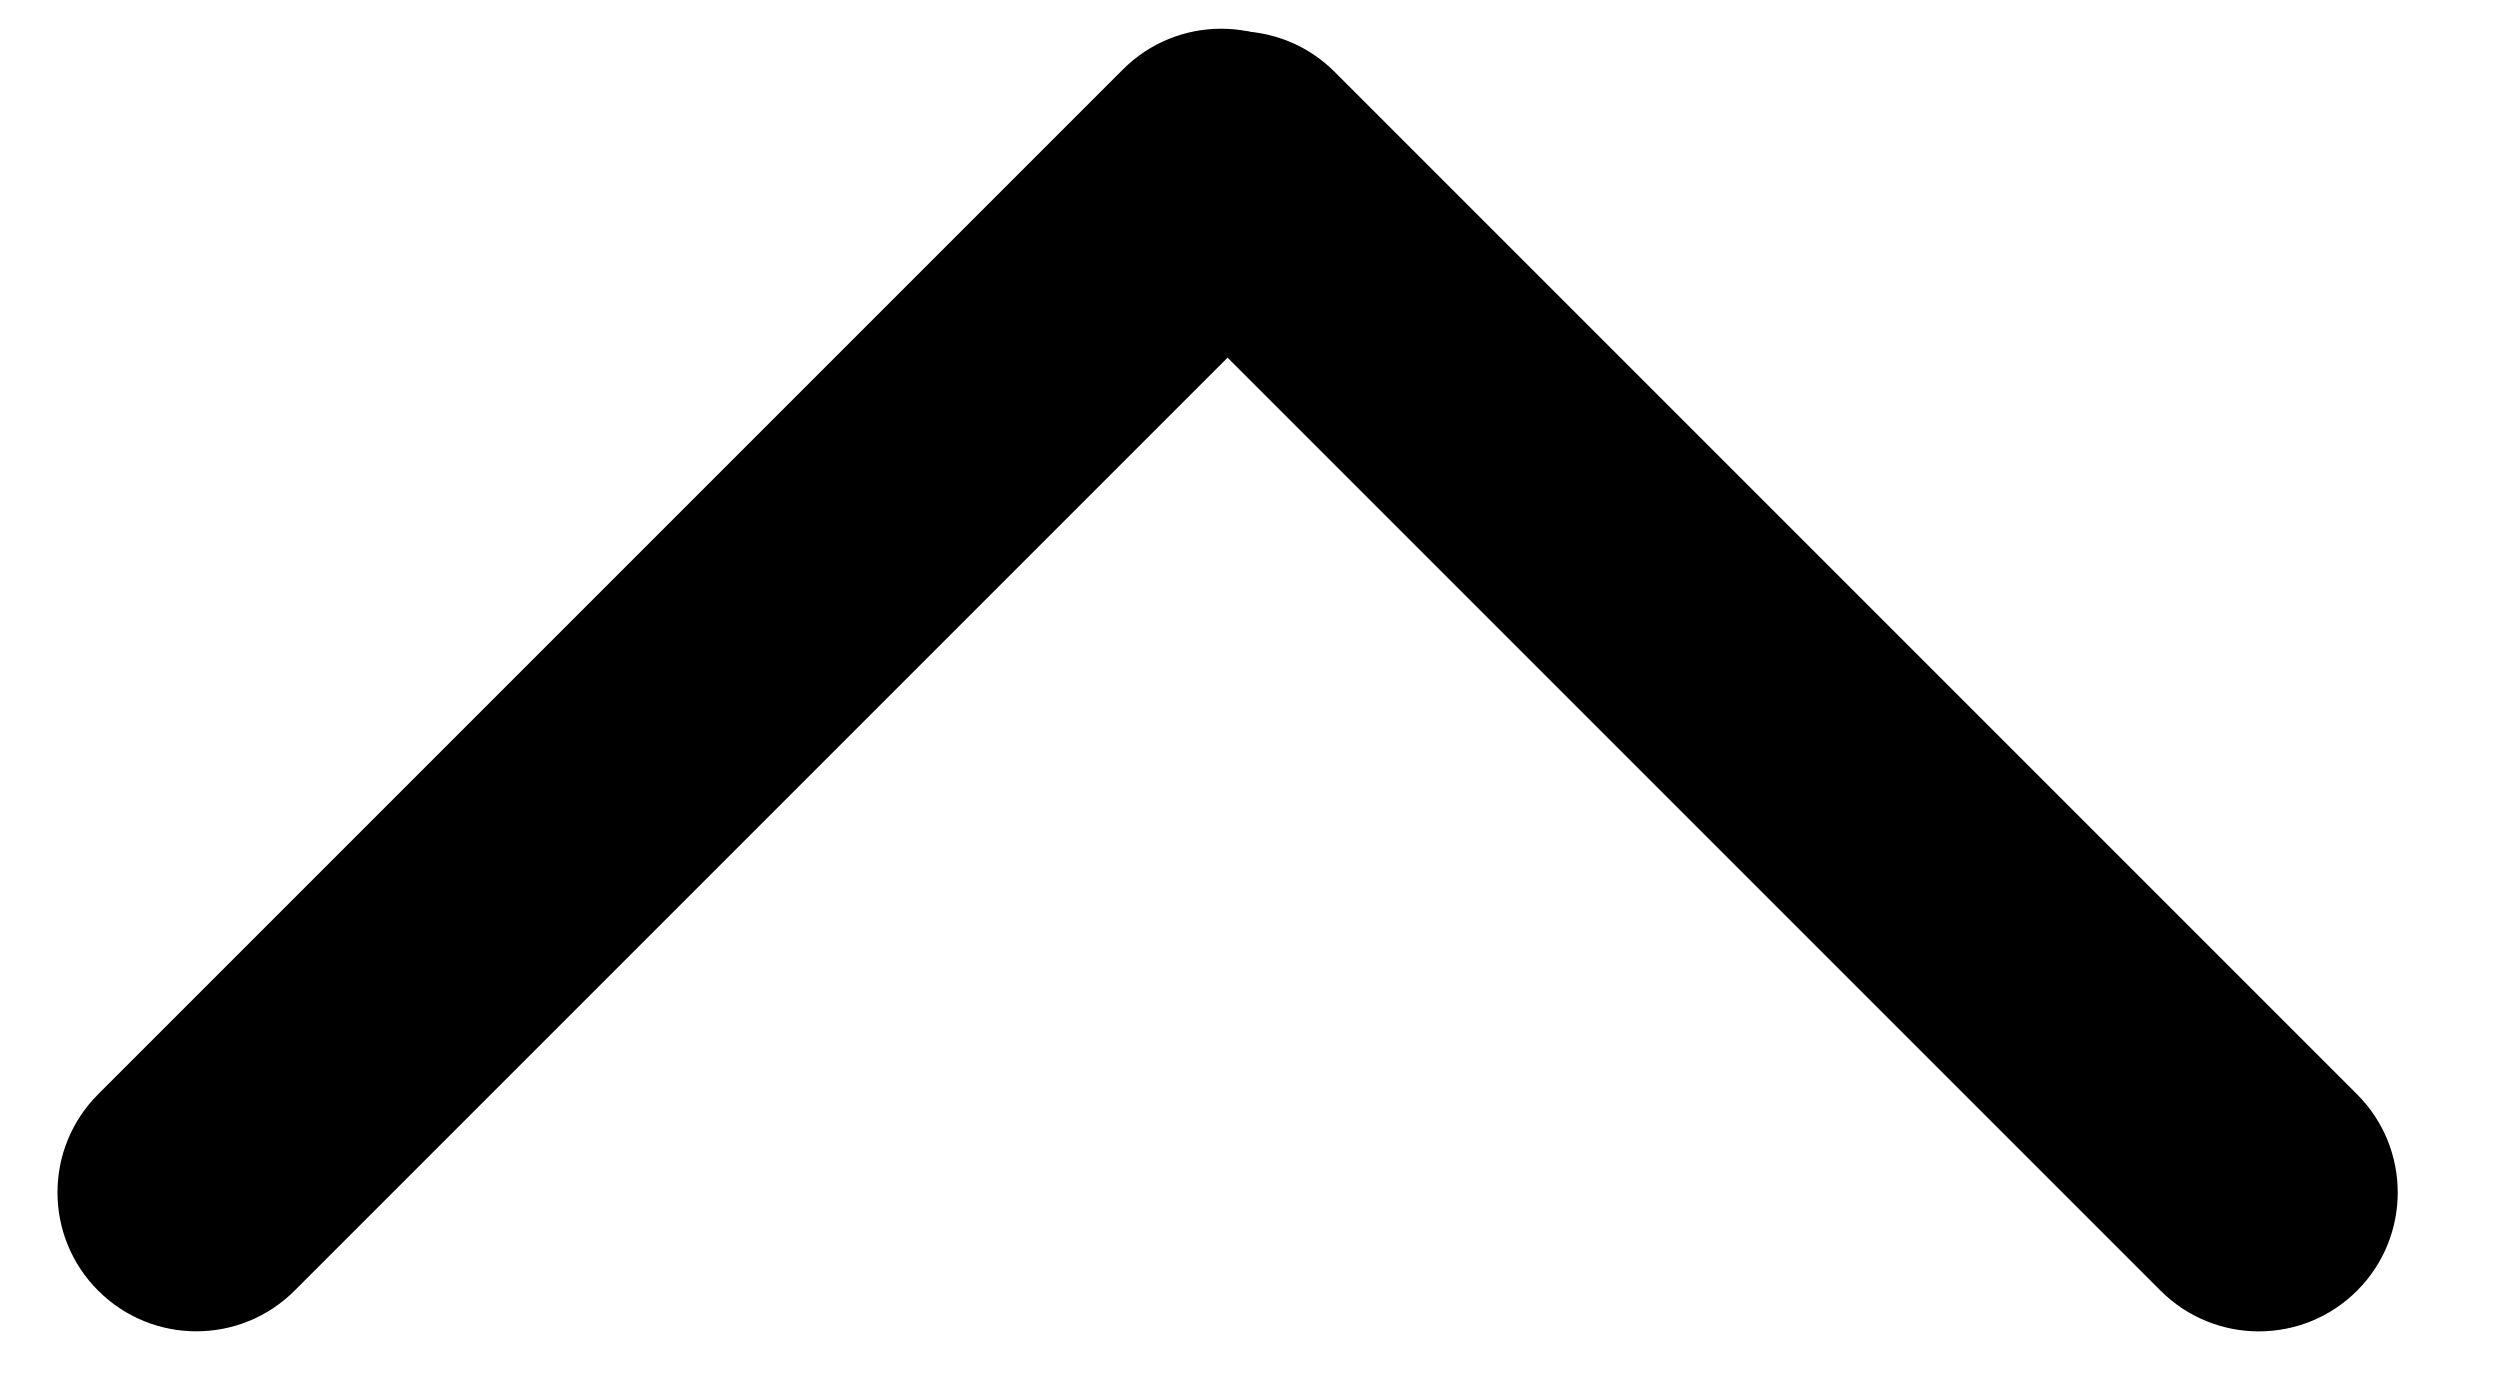
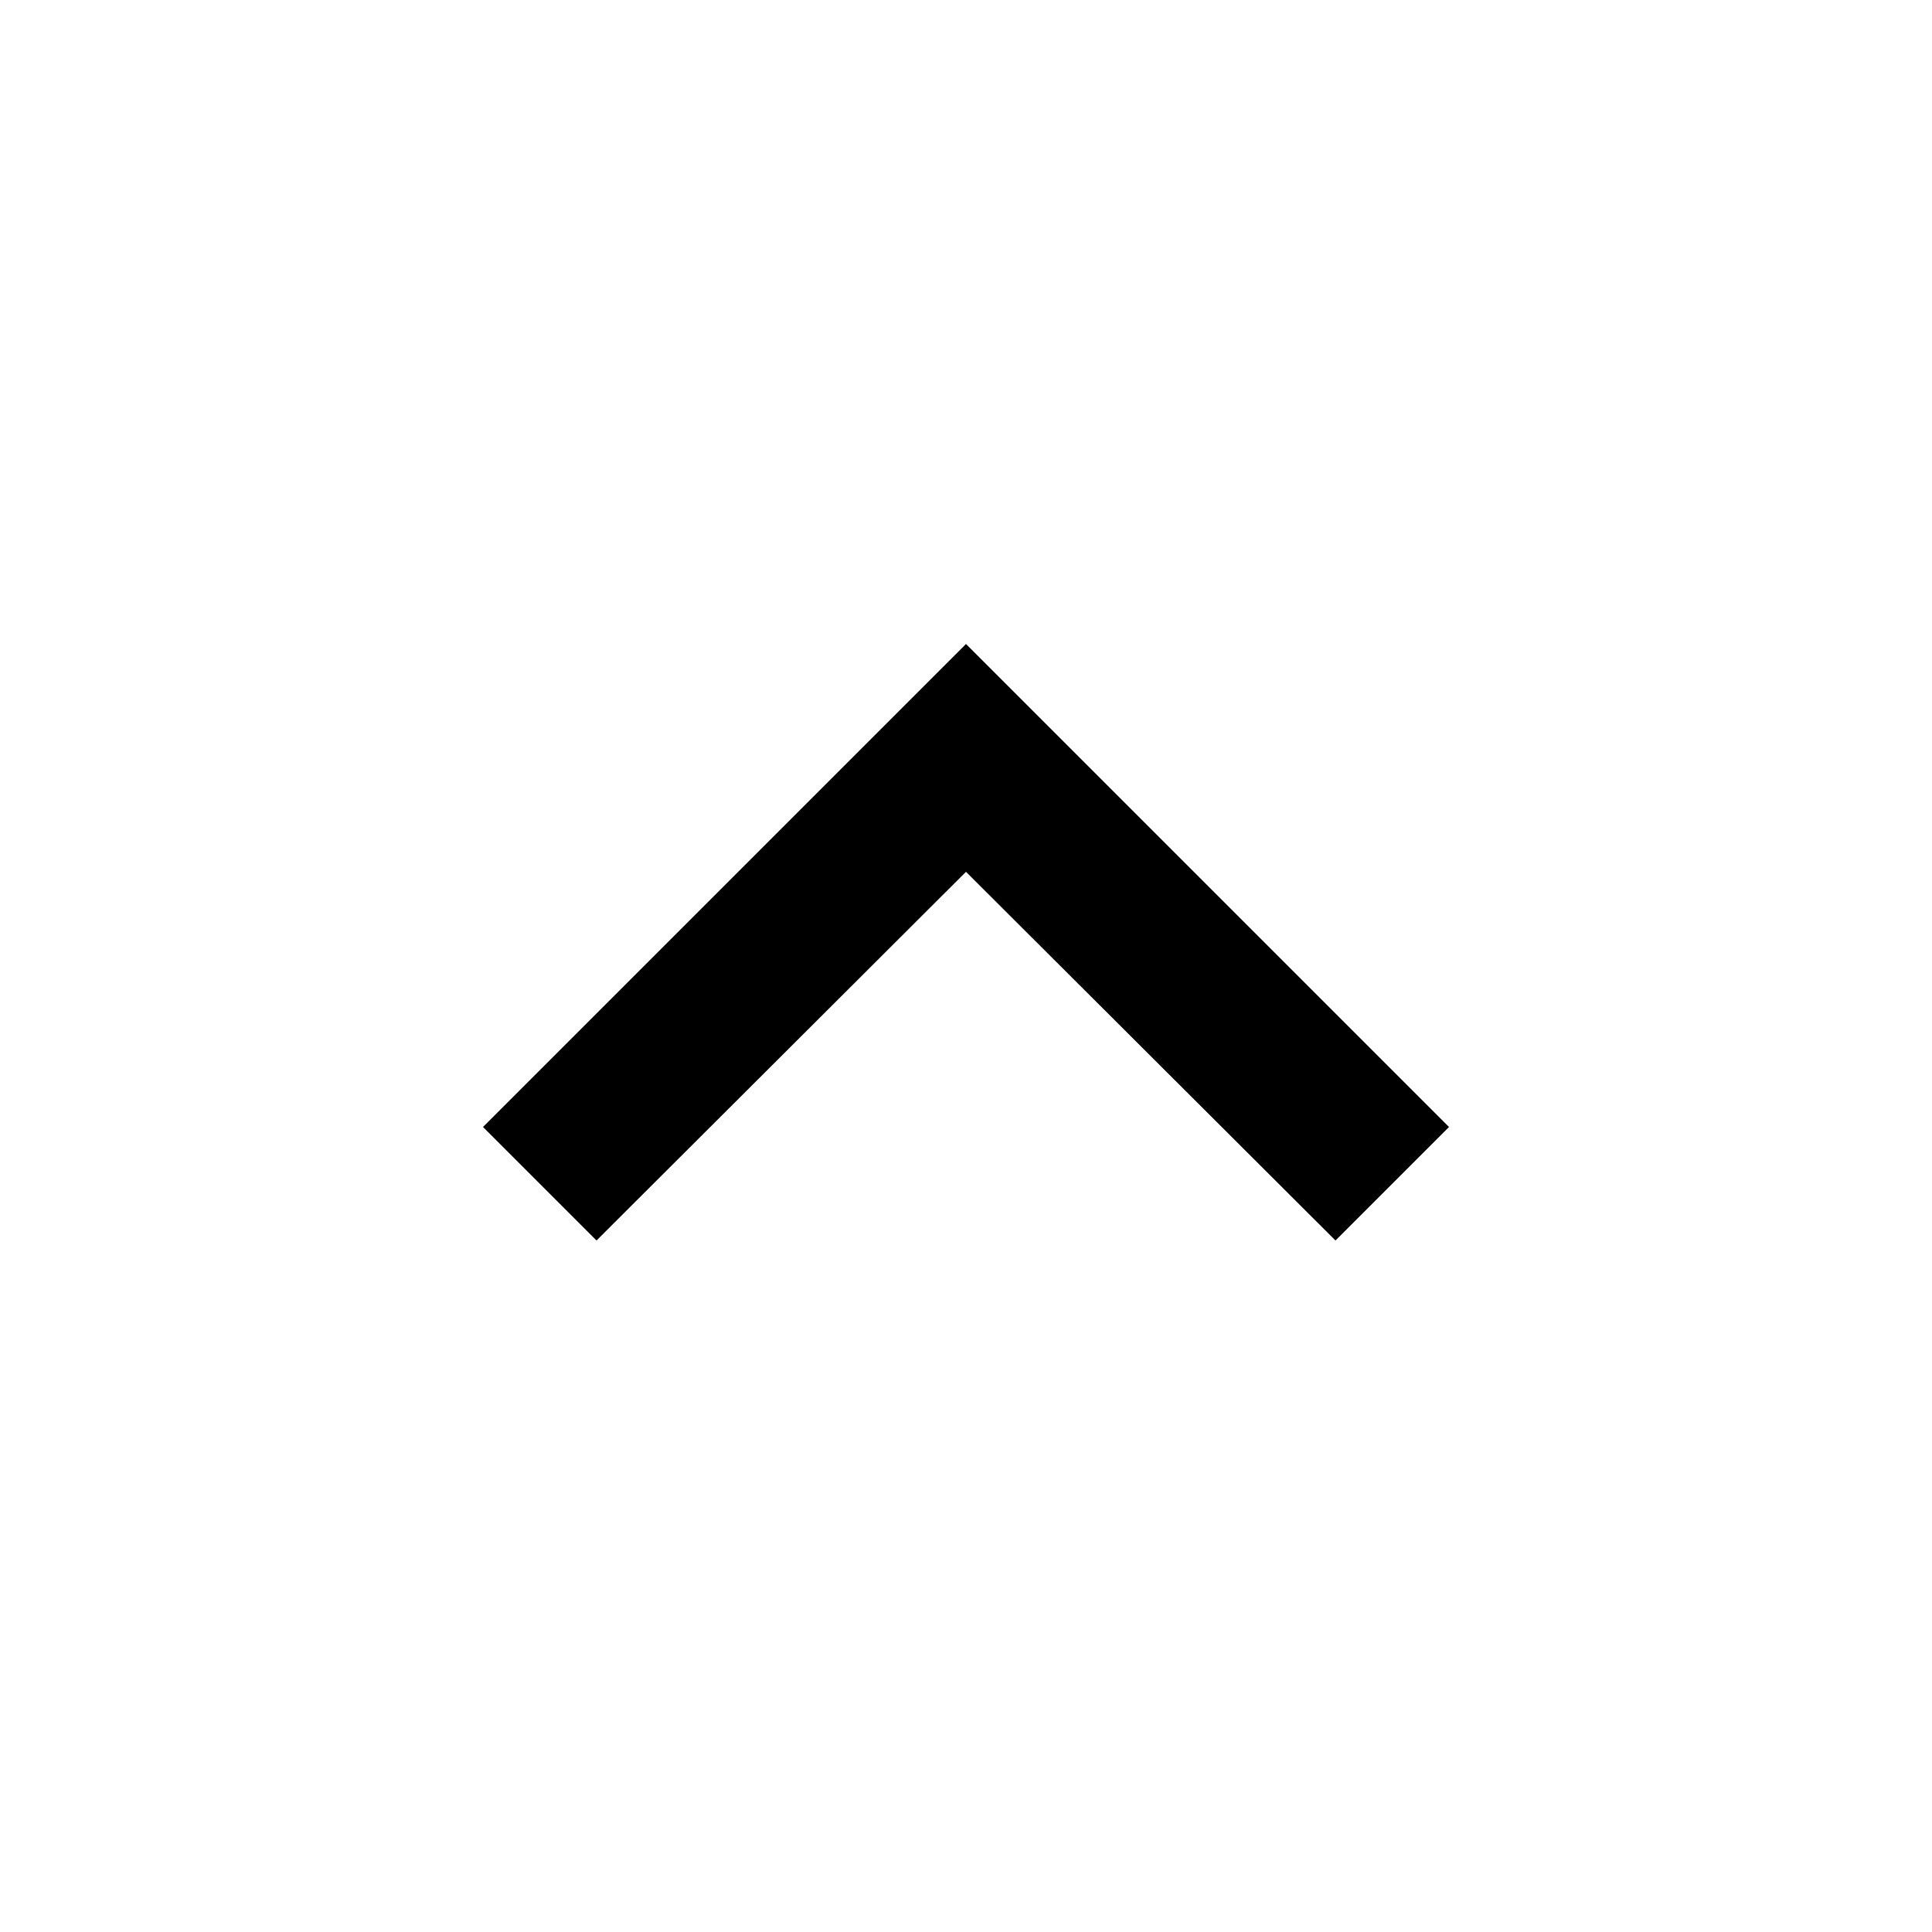
- <svg xmlns="http://www.w3.org/2000/svg" width="18px" height="10px" viewBox="0 0 18 10" version="1.1">
-   <defs />
-   <g id="Symbols" stroke="none" stroke-width="1" fill="none" fill-rule="evenodd">
-     <g id="Icon_Collapse" transform="translate(0, -1)" fill="currentColor">
-       <g id="Icon_Close" transform="translate(9, 5.5) scale(1, -1) translate(-9, -5.5) ">
-         <rect id="Rectangle-47" transform="translate(5.103553, 5.103553) rotate(-315) translate(-5.103553, -5.103553) " x="-1.114" y="4.104" width="12.435" height="2" rx="1" />
-         <rect id="Rectangle-47-Copy" transform="translate(12.58268, 5.094992) scale(-1, 1) rotate(-315) translate(-12.58268, -5.094992) " x="6.377" y="4.095" width="12.411" height="2" rx="1" />
-       </g>
-     </g>
-   </g>
+ <svg xmlns="http://www.w3.org/2000/svg" fill="currentColor" height="24" viewBox="0 0 24 24" width="24">
+   <path d="M12 8l-6 6 1.41 1.41L12 10.83l4.59 4.58L18 14z" />
+   <path d="M0 0h24v24H0z" fill="none" />
</svg>
